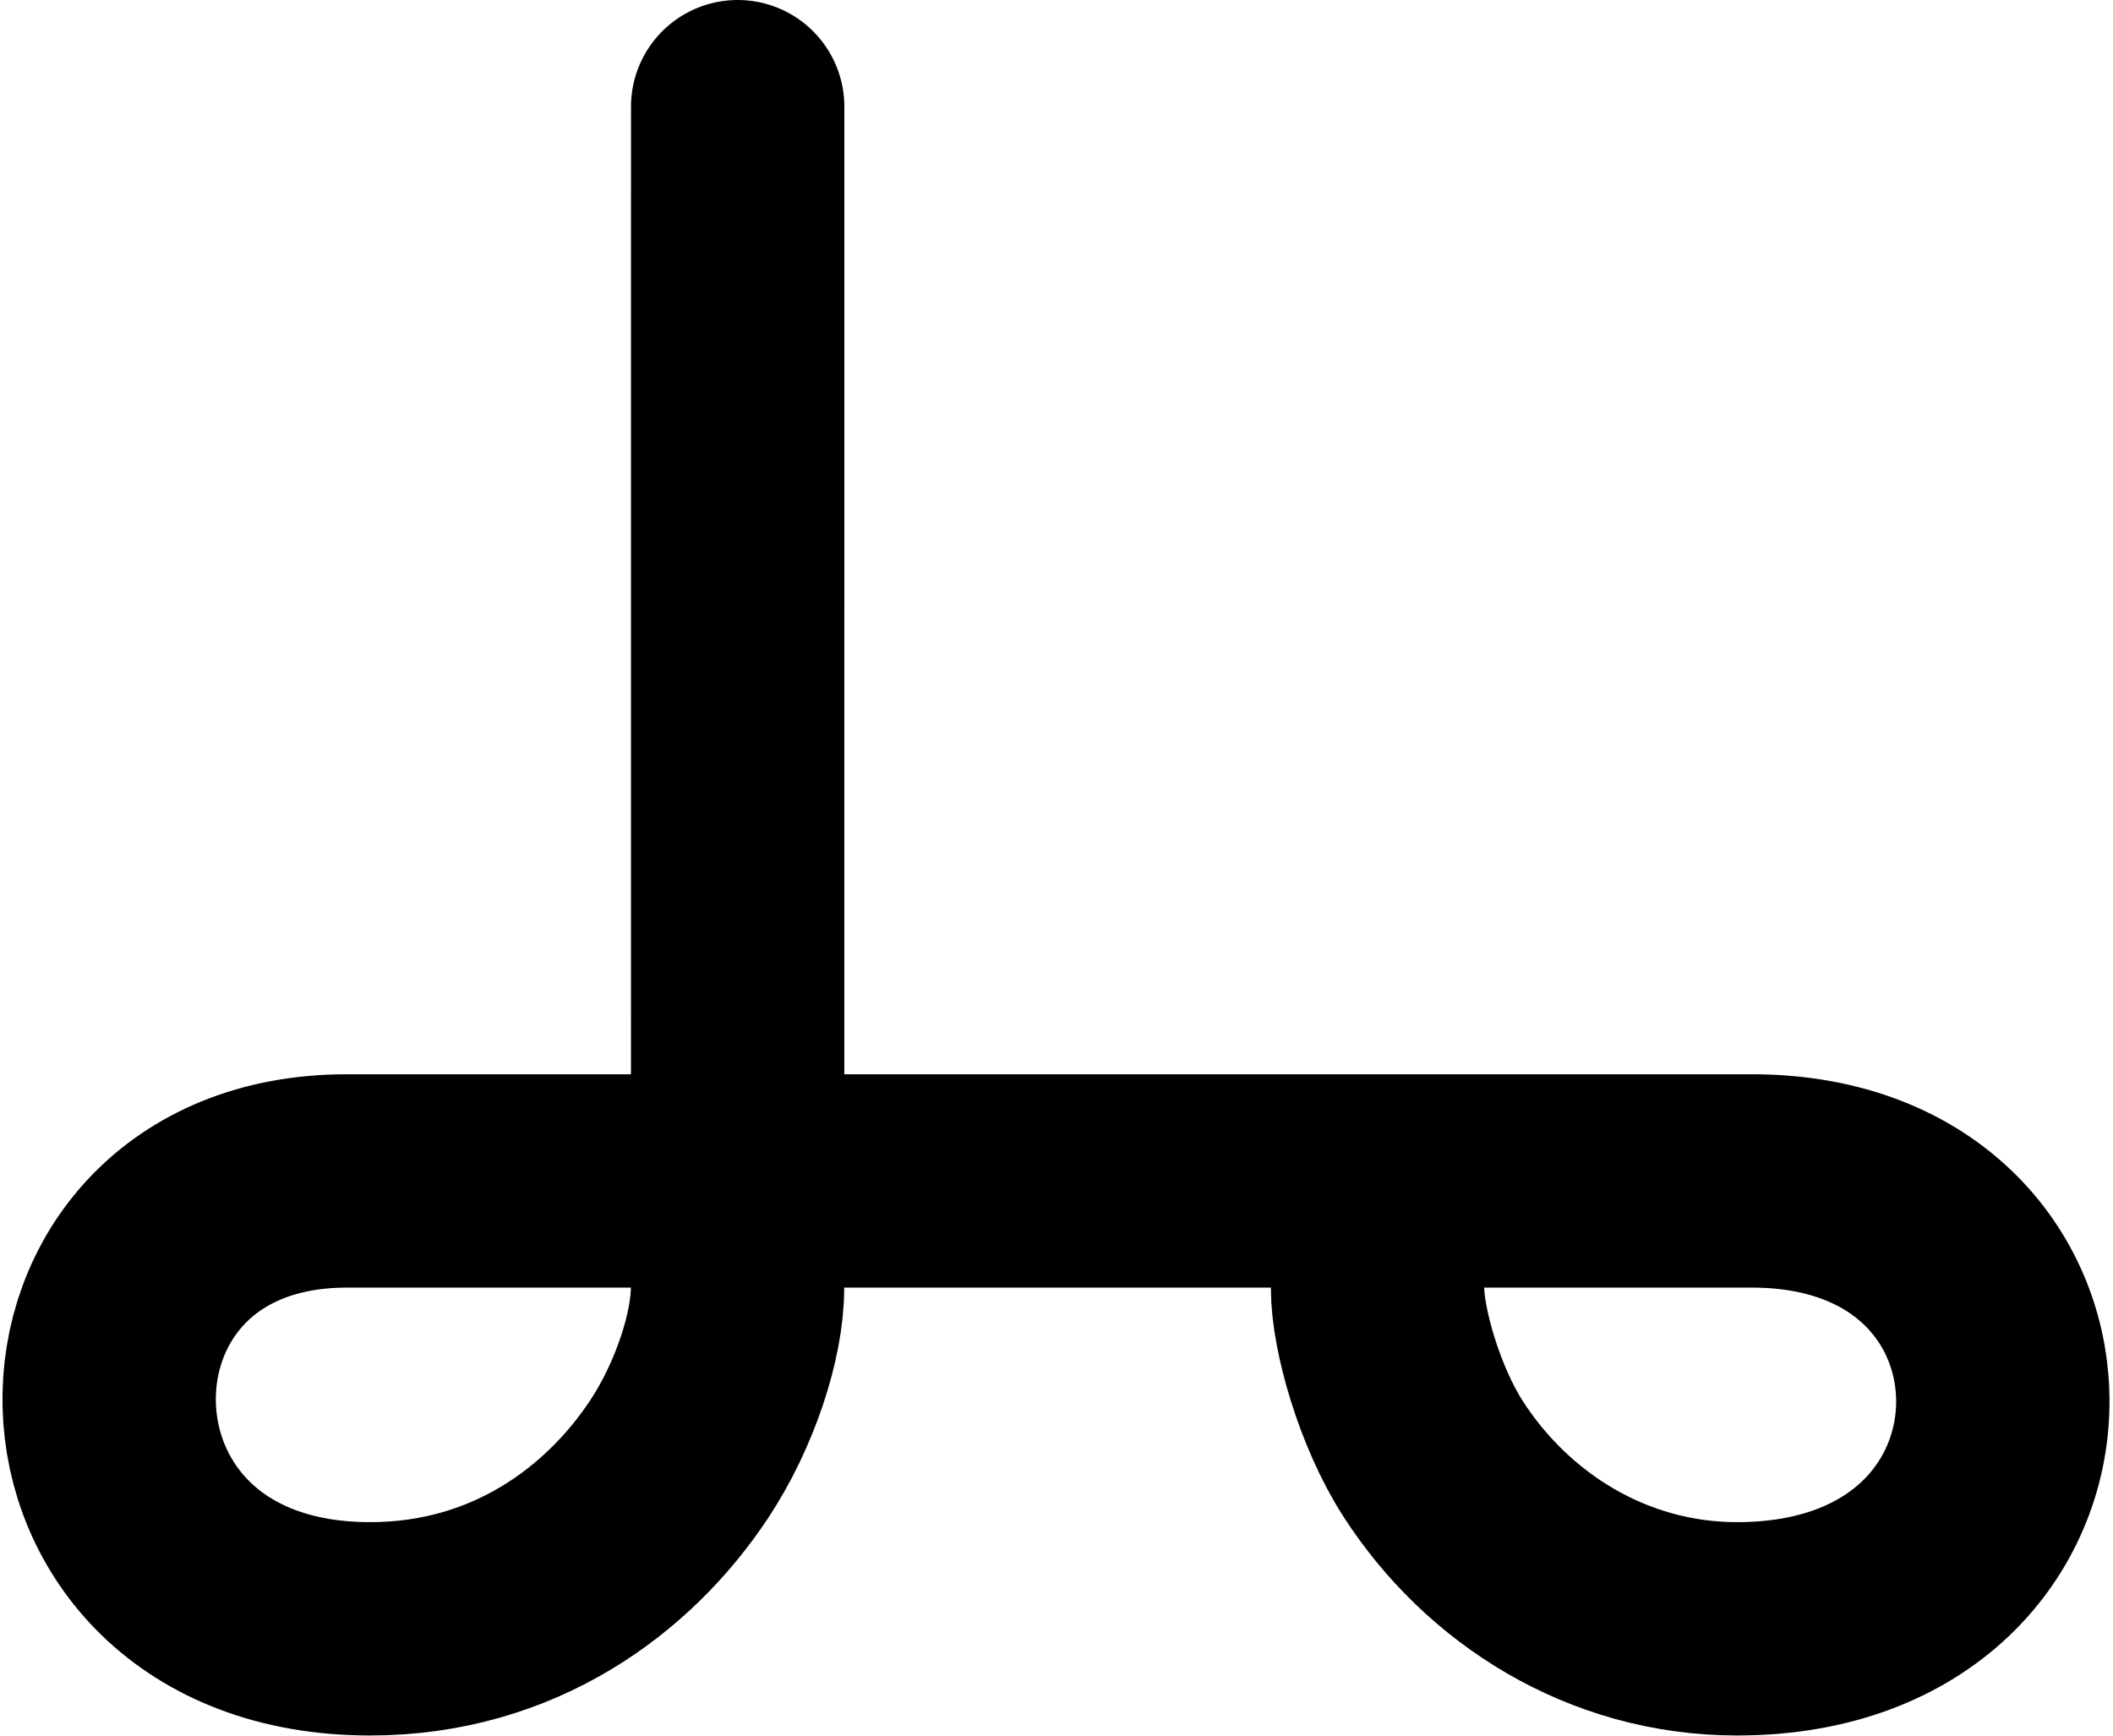
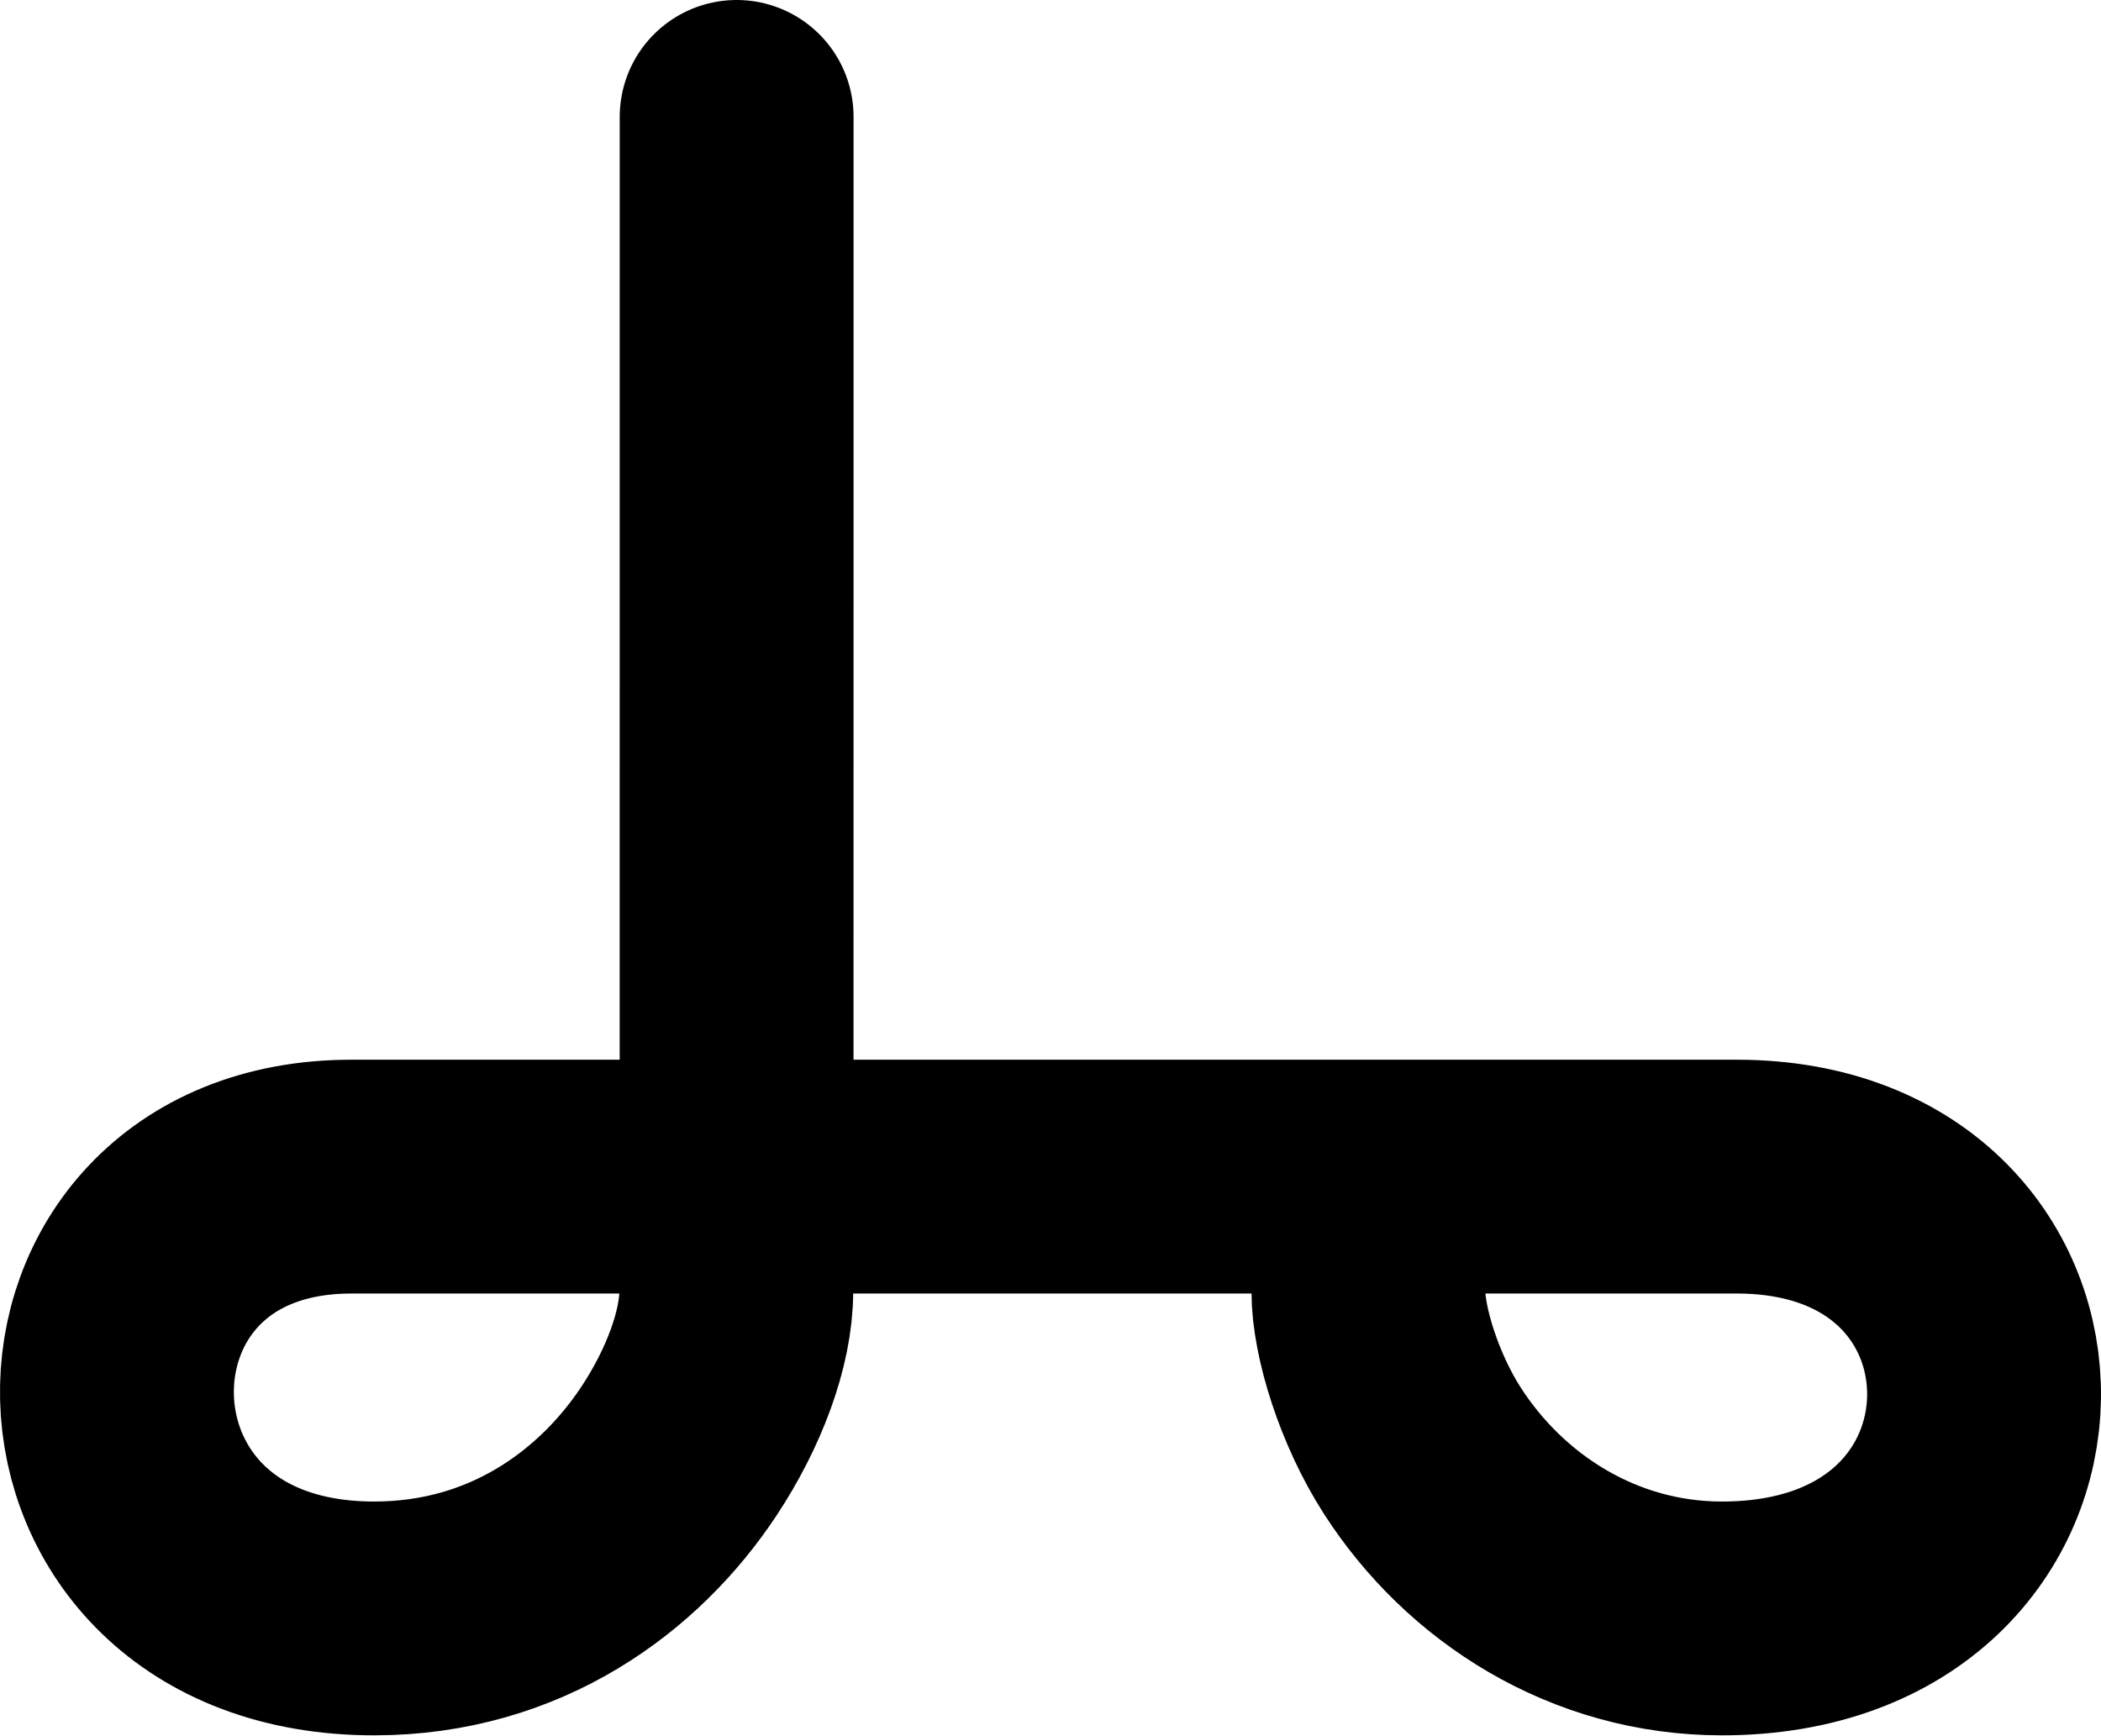
- <svg xmlns="http://www.w3.org/2000/svg" width="515px" height="423px" viewBox="0 0 515 423" version="1.1">
+ <svg xmlns="http://www.w3.org/2000/svg" width="575px" height="475px" viewBox="0 0 575 475" version="1.1">
  <g id="Page-1" stroke="none" stroke-width="1" fill="none" fill-rule="evenodd" stroke-linecap="round">
-     <g id="Artboard-Copy-3" transform="translate(-242, -288)" stroke="#000000" stroke-width="52">
-       <g id="Group-Copy" transform="translate(268.6032, 314)">
-         <path d="M153.19,0 C153.183,174.557 153.179,261.835 153.179,261.835 C153.179,261.835 153.149,262 153.149,288 C153.149,299.5 147.649,316.5 138.898,329.704 C124.215,351.857 98.61,371 63.591,371 C-20.351,371 -20.114,261.835 57.937,261.835 C109.971,261.835 163.241,261.835 217.746,261.835 C284.861,261.835 345.749,261.835 400.41,261.835 C482.401,261.835 482.649,371 396.756,371 C365.111,371 338.198,353.705 322.649,329.5 C314.505,316.822 309.149,298 309.149,288 C309.149,270.667 309.149,262 309.149,262" id="Path-17-Copy-6" />
+     <g id="Artboard-Copy-4" transform="translate(-213, -262)" stroke="#000000" stroke-width="64">
+       <g id="Group-Copy-2" transform="translate(245, 294)">
+         <path d="M169.604,0 C169.596,193.377 169.592,290.066 169.592,290.066 C169.592,290.066 169.5,292.697 169.5,321.5 C169.5,334.24 163.47,350.624 153.781,365.251 C137.525,389.793 109.176,411 70.405,411 C-22.531,411 -22.269,290.066 64.145,290.066 C121.755,290.066 180.732,290.066 241.077,290.066 C315.384,290.066 382.796,290.066 443.313,290.066 C534.09,290.066 534.364,411 439.268,411 C404.232,411 374.435,391.84 357.221,365.026 C348.204,350.98 342.5,332.578 342.5,321.5 C342.5,302.298 342.425,291.881 342.274,290.248" id="Path-17-Copy-7" />
      </g>
    </g>
  </g>
</svg>
